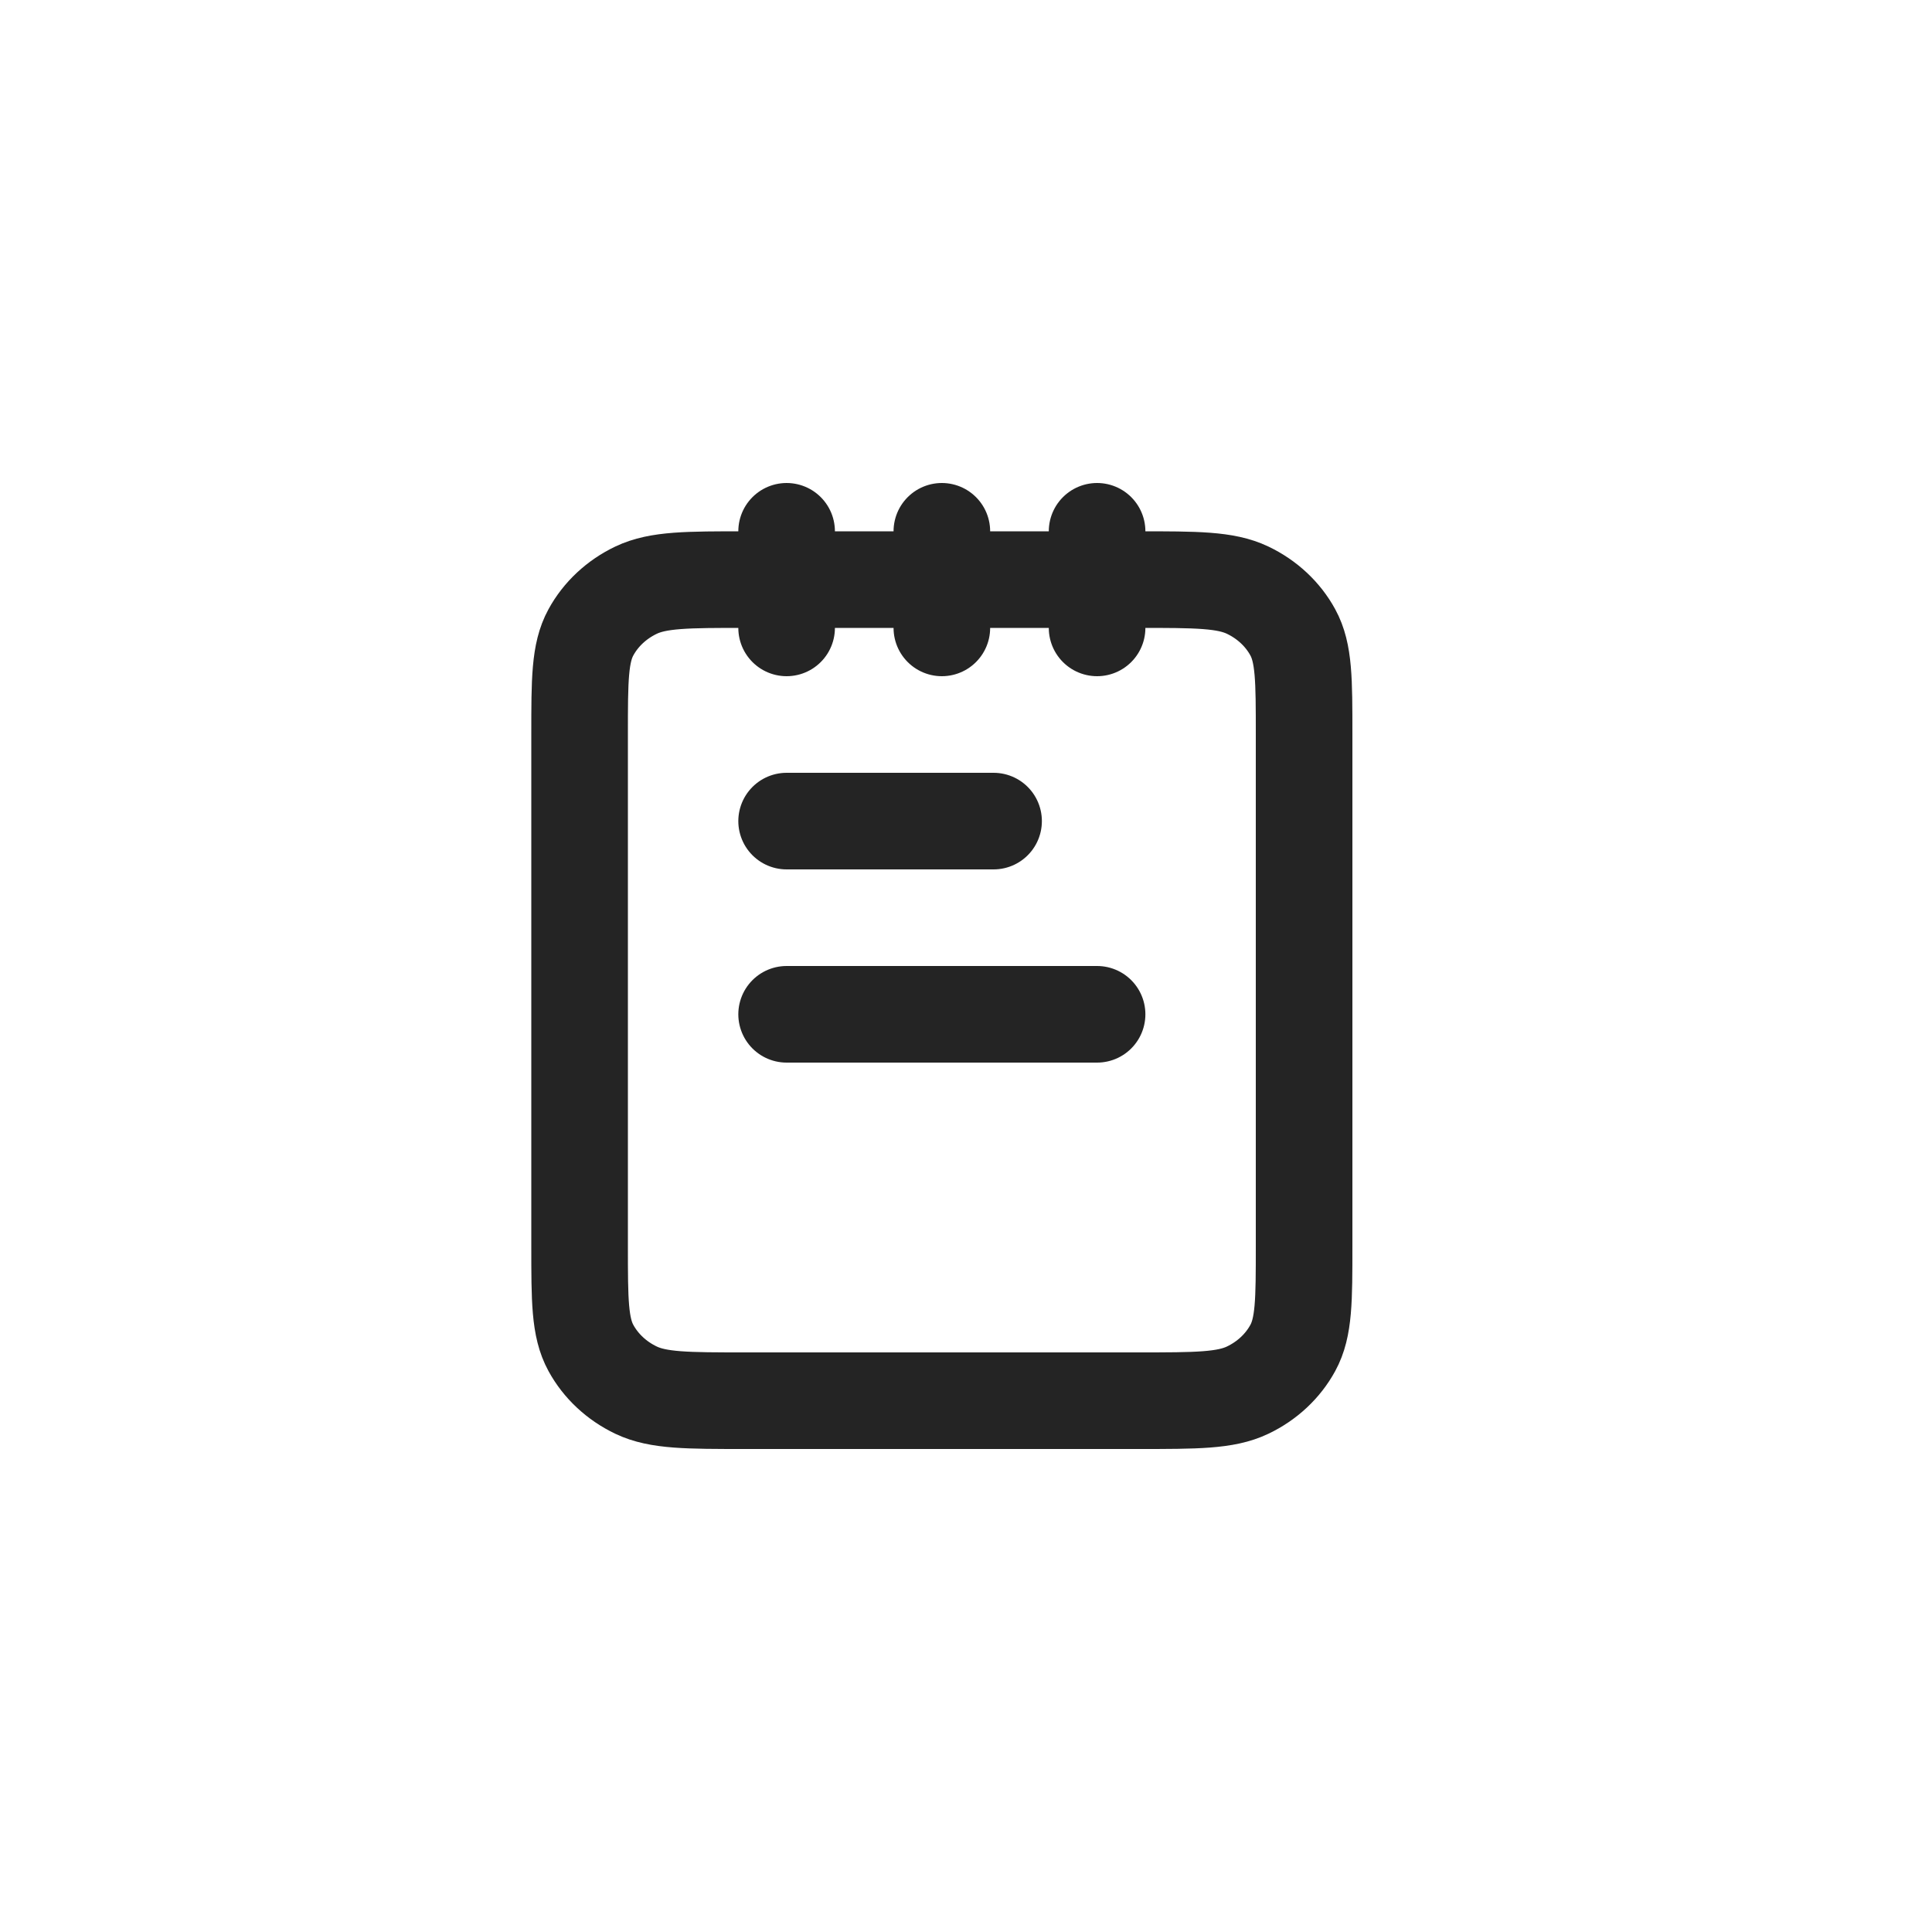
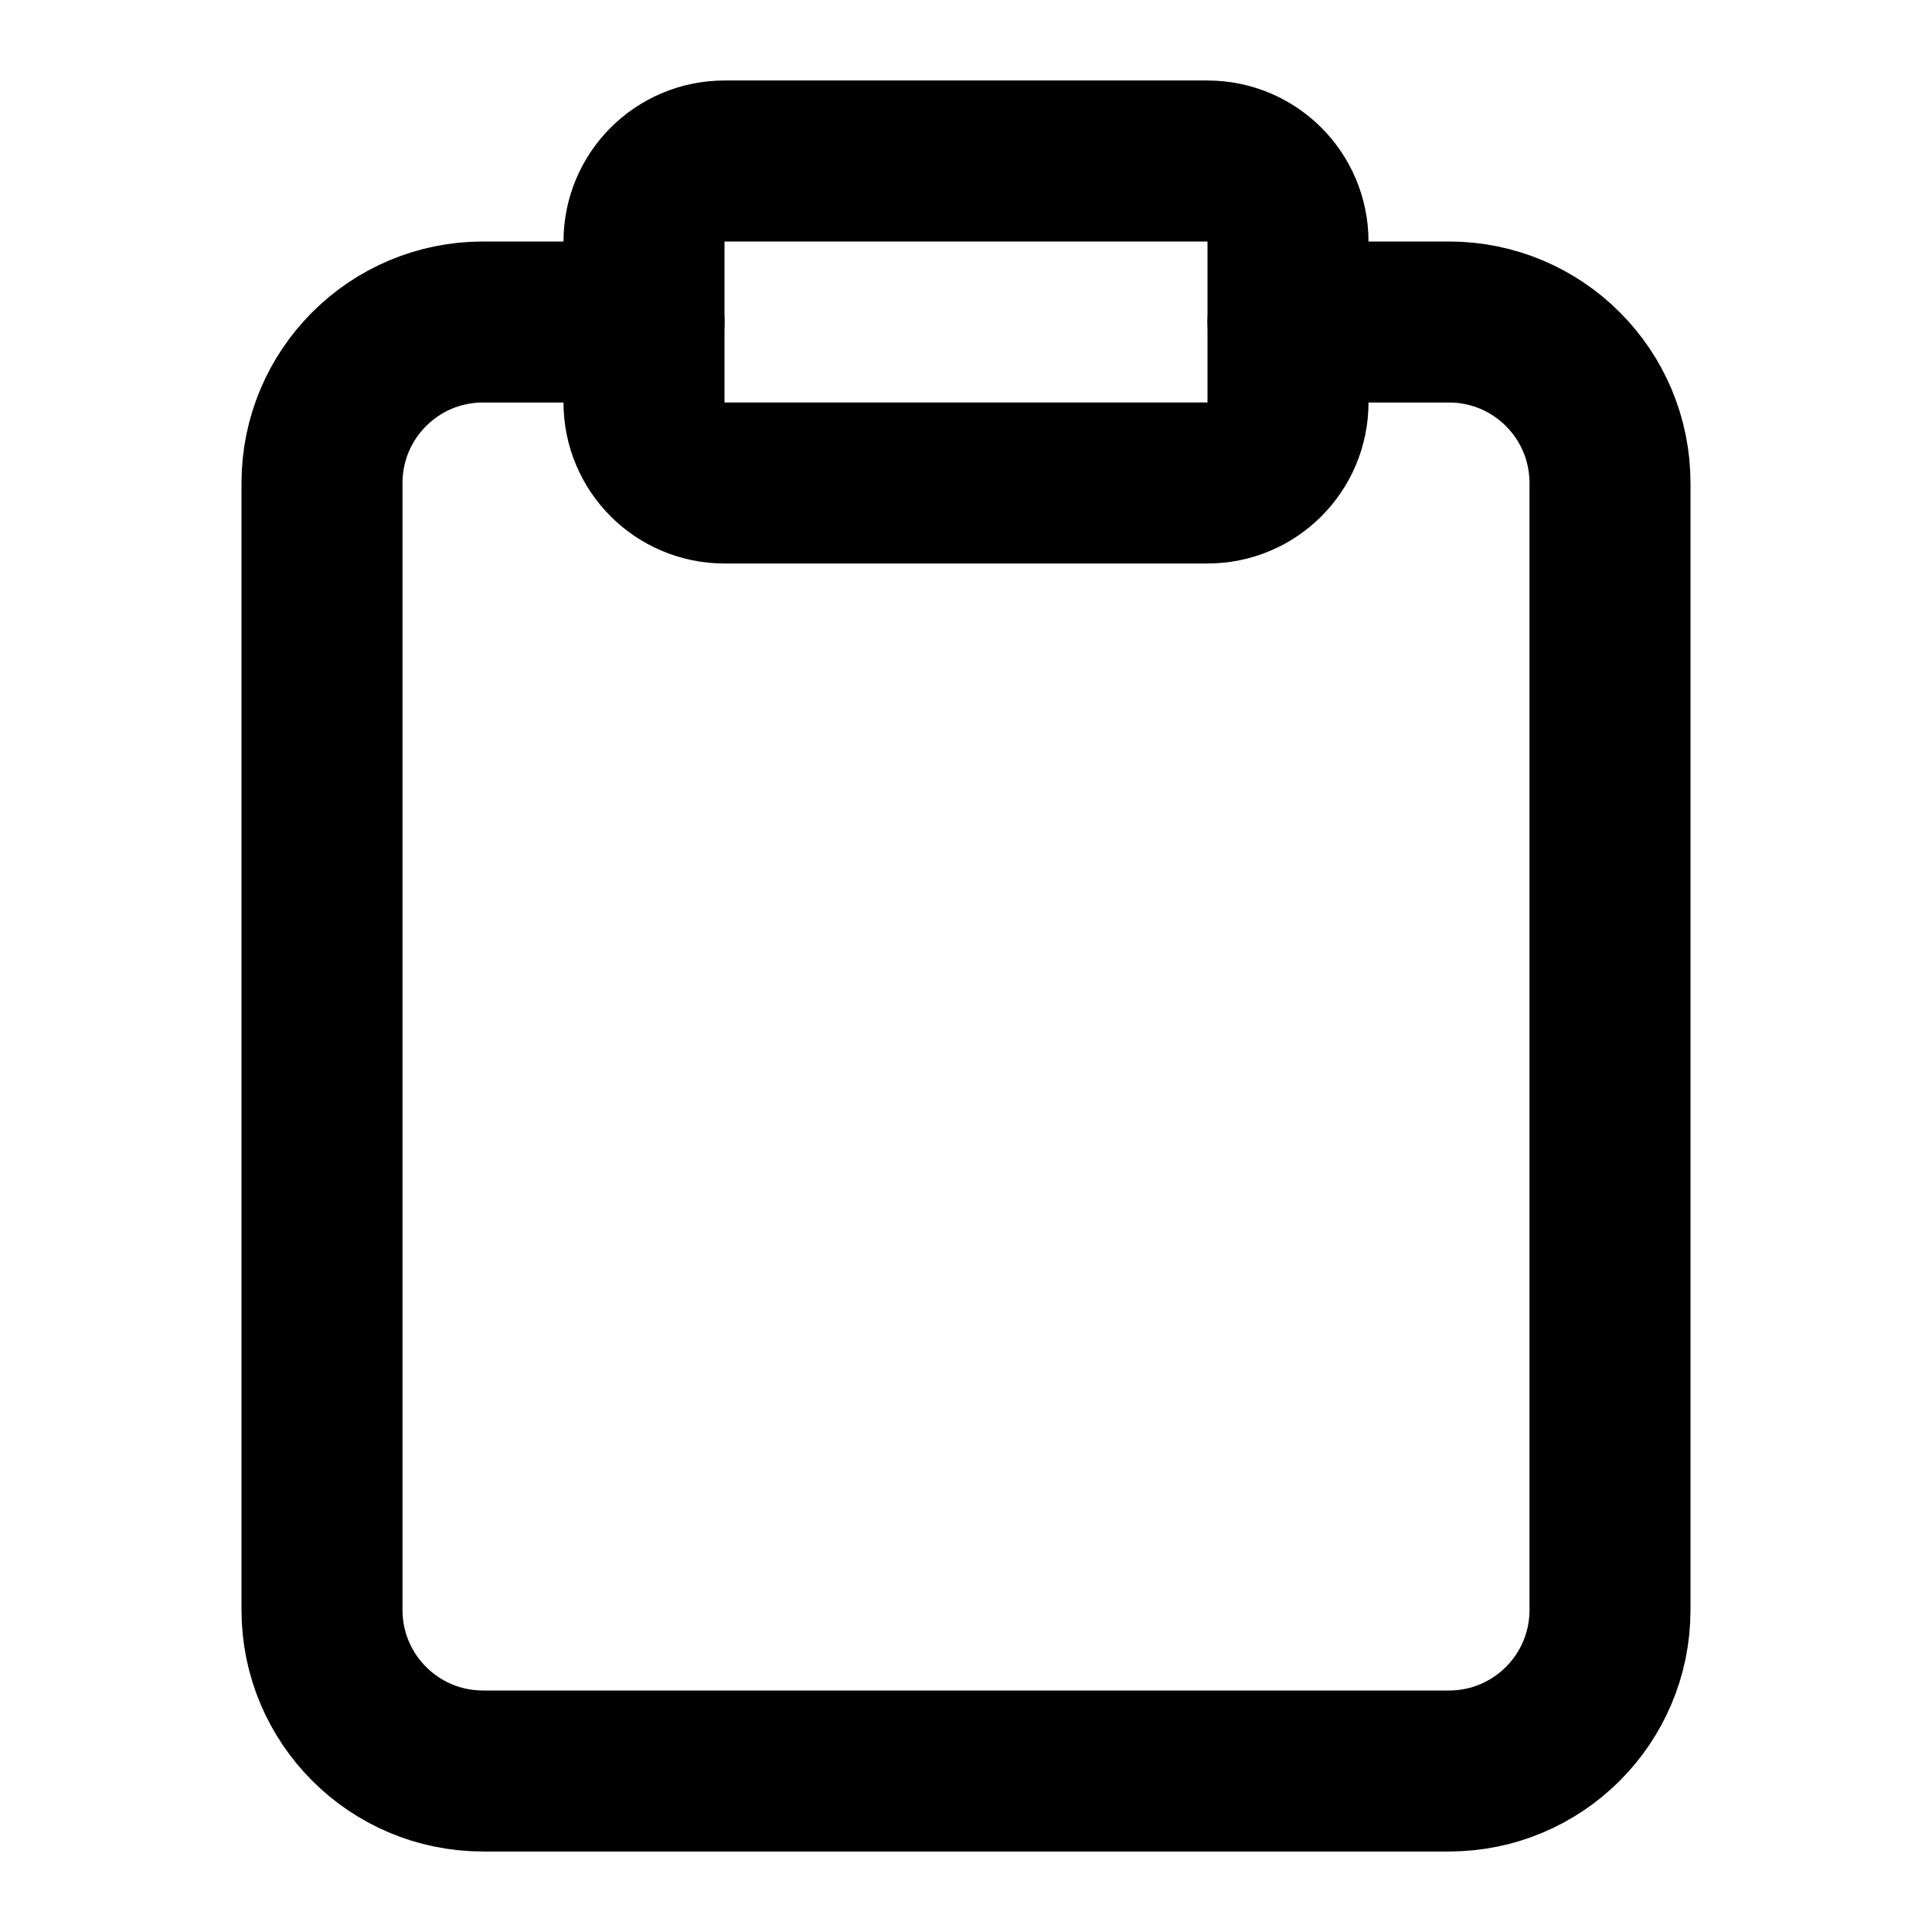
- <svg xmlns="http://www.w3.org/2000/svg" width="40" height="40" viewBox="0 0 40 40" fill="none">
-   <path d="M16.286 11V13M19.5 11V13M22.714 11V13M20.571 17H16.286M22.714 21H16.286M15.429 29H23.571C24.771 29 25.372 29 25.83 28.782C26.233 28.59 26.561 28.284 26.766 27.908C27 27.48 27 26.92 27 25.8V15.2C27 14.08 27 13.52 26.766 13.092C26.561 12.716 26.233 12.41 25.83 12.218C25.372 12 24.771 12 23.571 12H15.429C14.229 12 13.628 12 13.17 12.218C12.767 12.41 12.439 12.716 12.234 13.092C12 13.52 12 14.08 12 15.2V25.8C12 26.92 12 27.48 12.234 27.908C12.439 28.284 12.767 28.59 13.17 28.782C13.628 29 14.229 29 15.429 29Z" stroke="#242424" stroke-width="2" stroke-linecap="round" stroke-linejoin="round" />
+ <svg xmlns="http://www.w3.org/2000/svg" width="24" height="24" viewBox="0 0 24 24" fill="none" stroke="currentColor" stroke-width="2" stroke-linecap="round" stroke-linejoin="round" class="feather feather-clipboard">
+   <path d="M16 4h2a2 2 0 0 1 2 2v14a2 2 0 0 1-2 2H6a2 2 0 0 1-2-2V6a2 2 0 0 1 2-2h2" />
+   <rect x="8" y="2" width="8" height="4" rx="1" ry="1" />
</svg>
